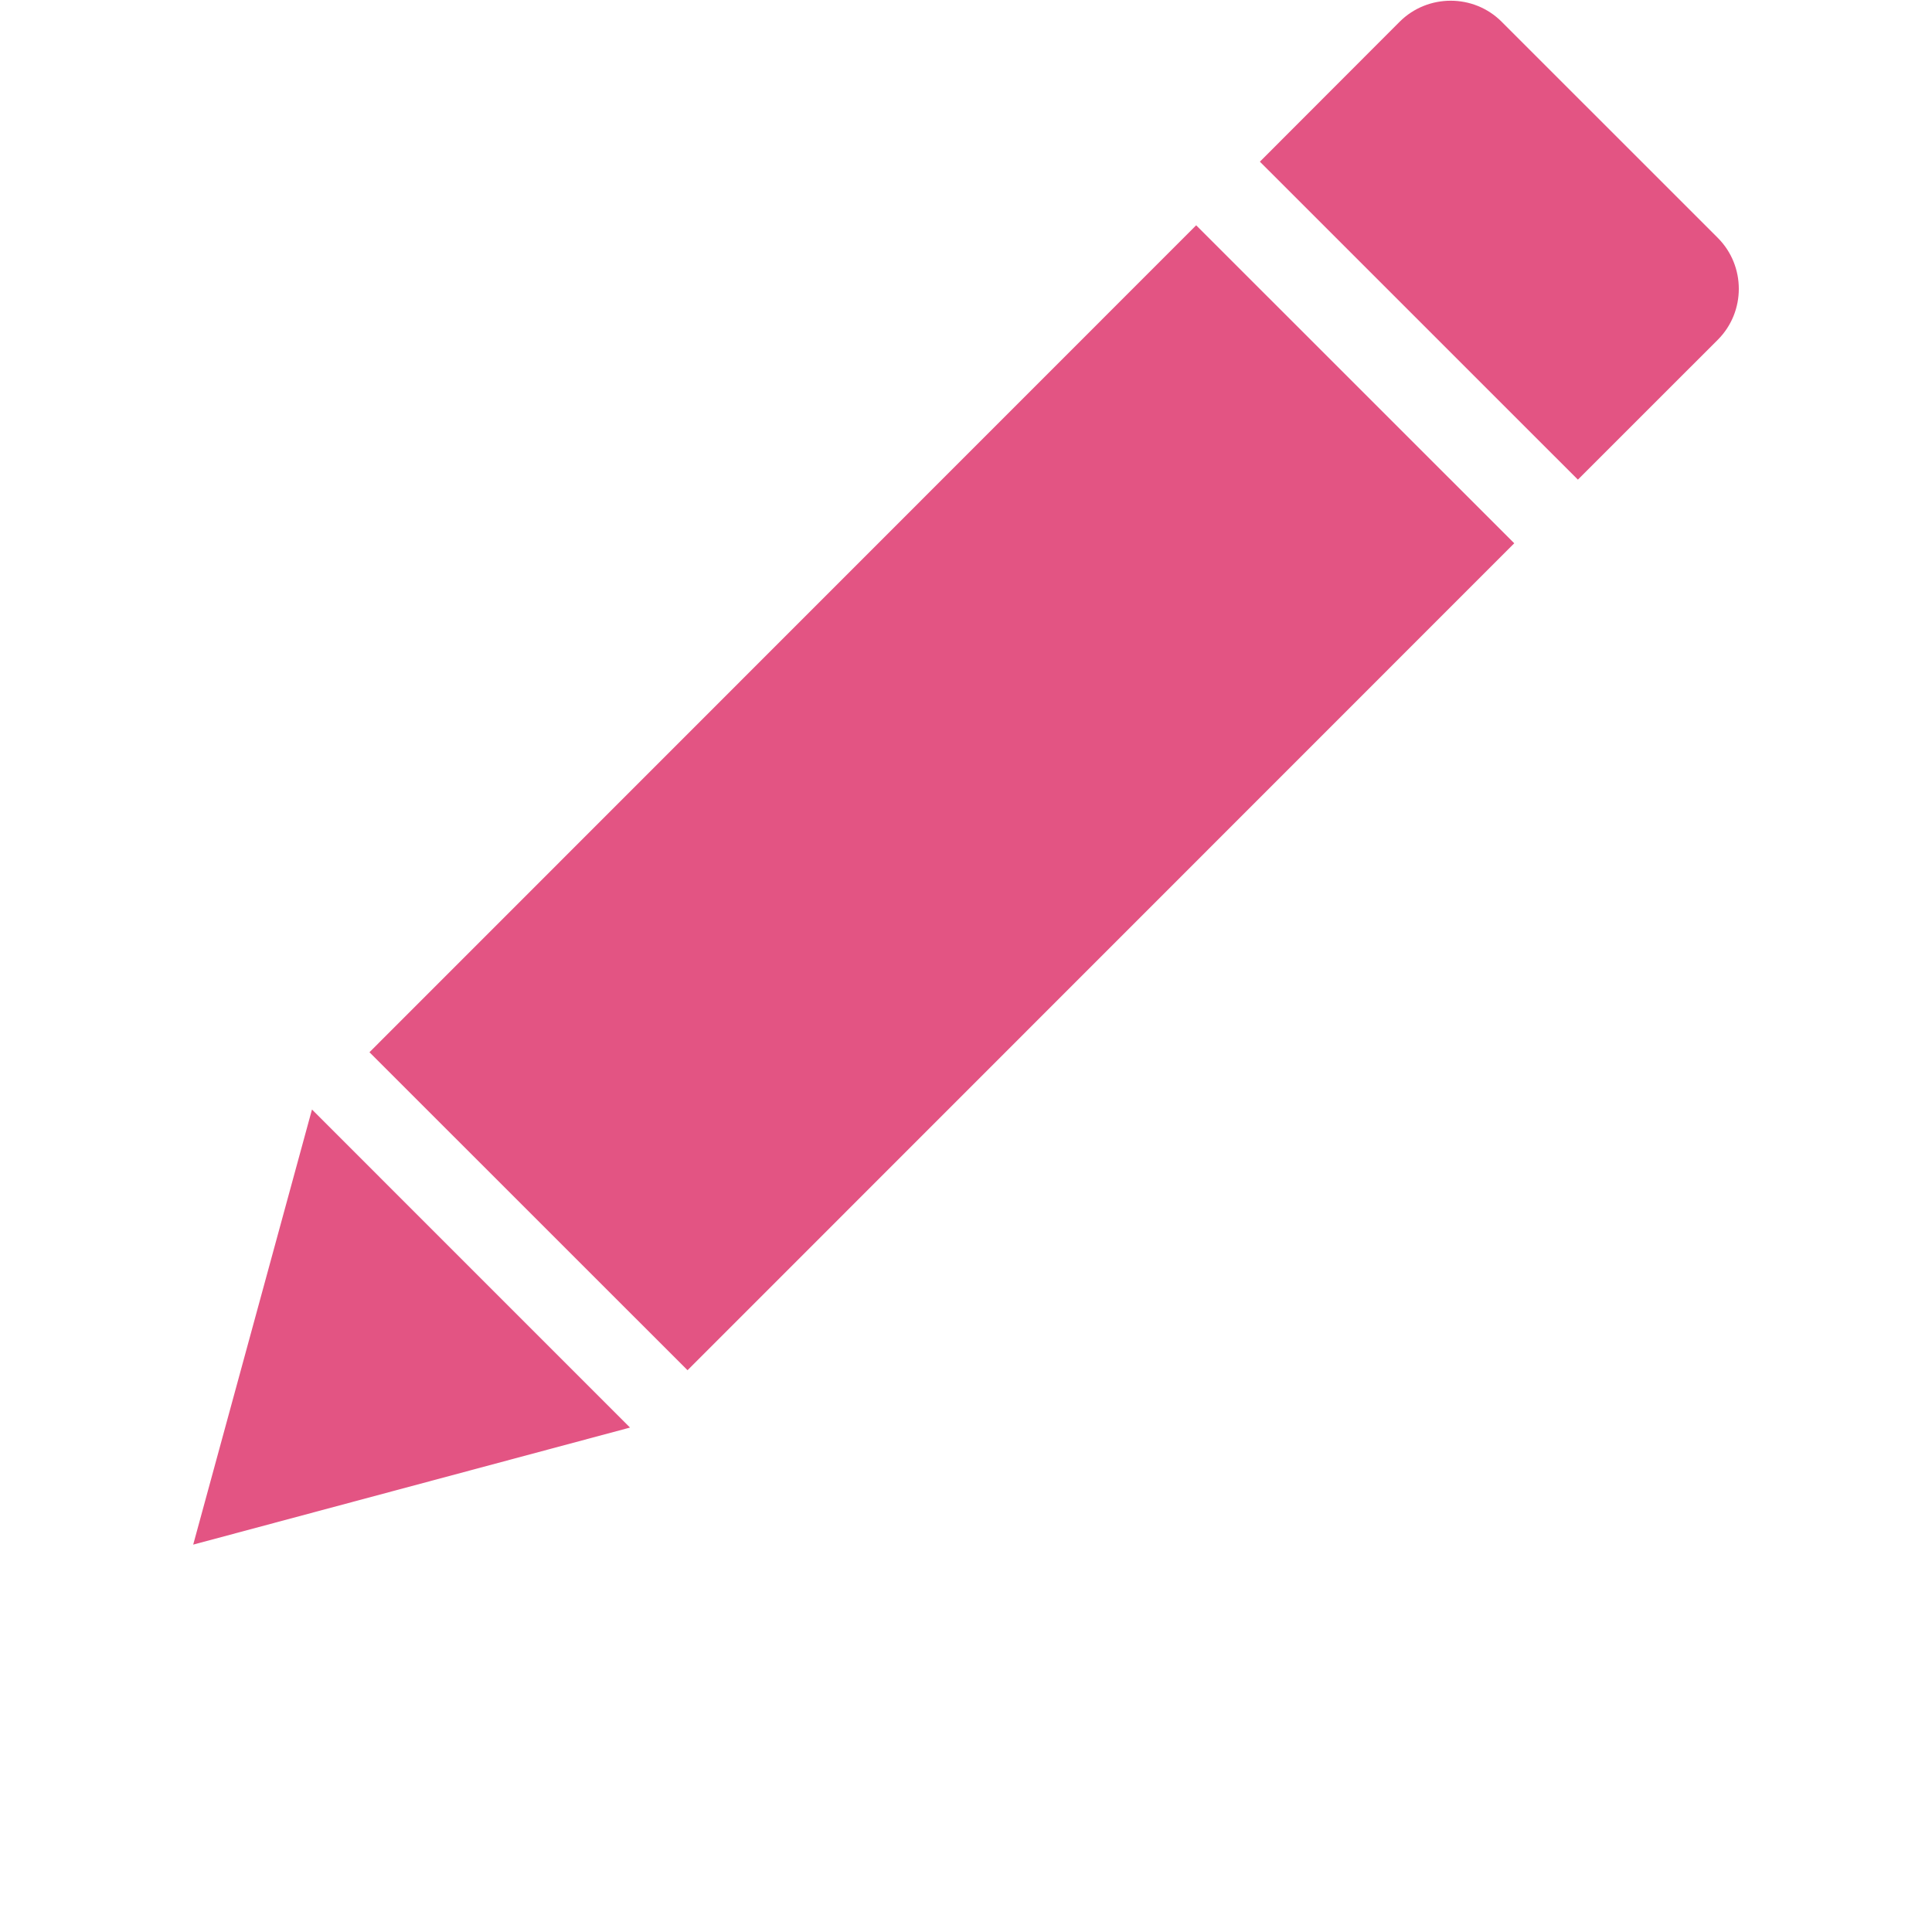
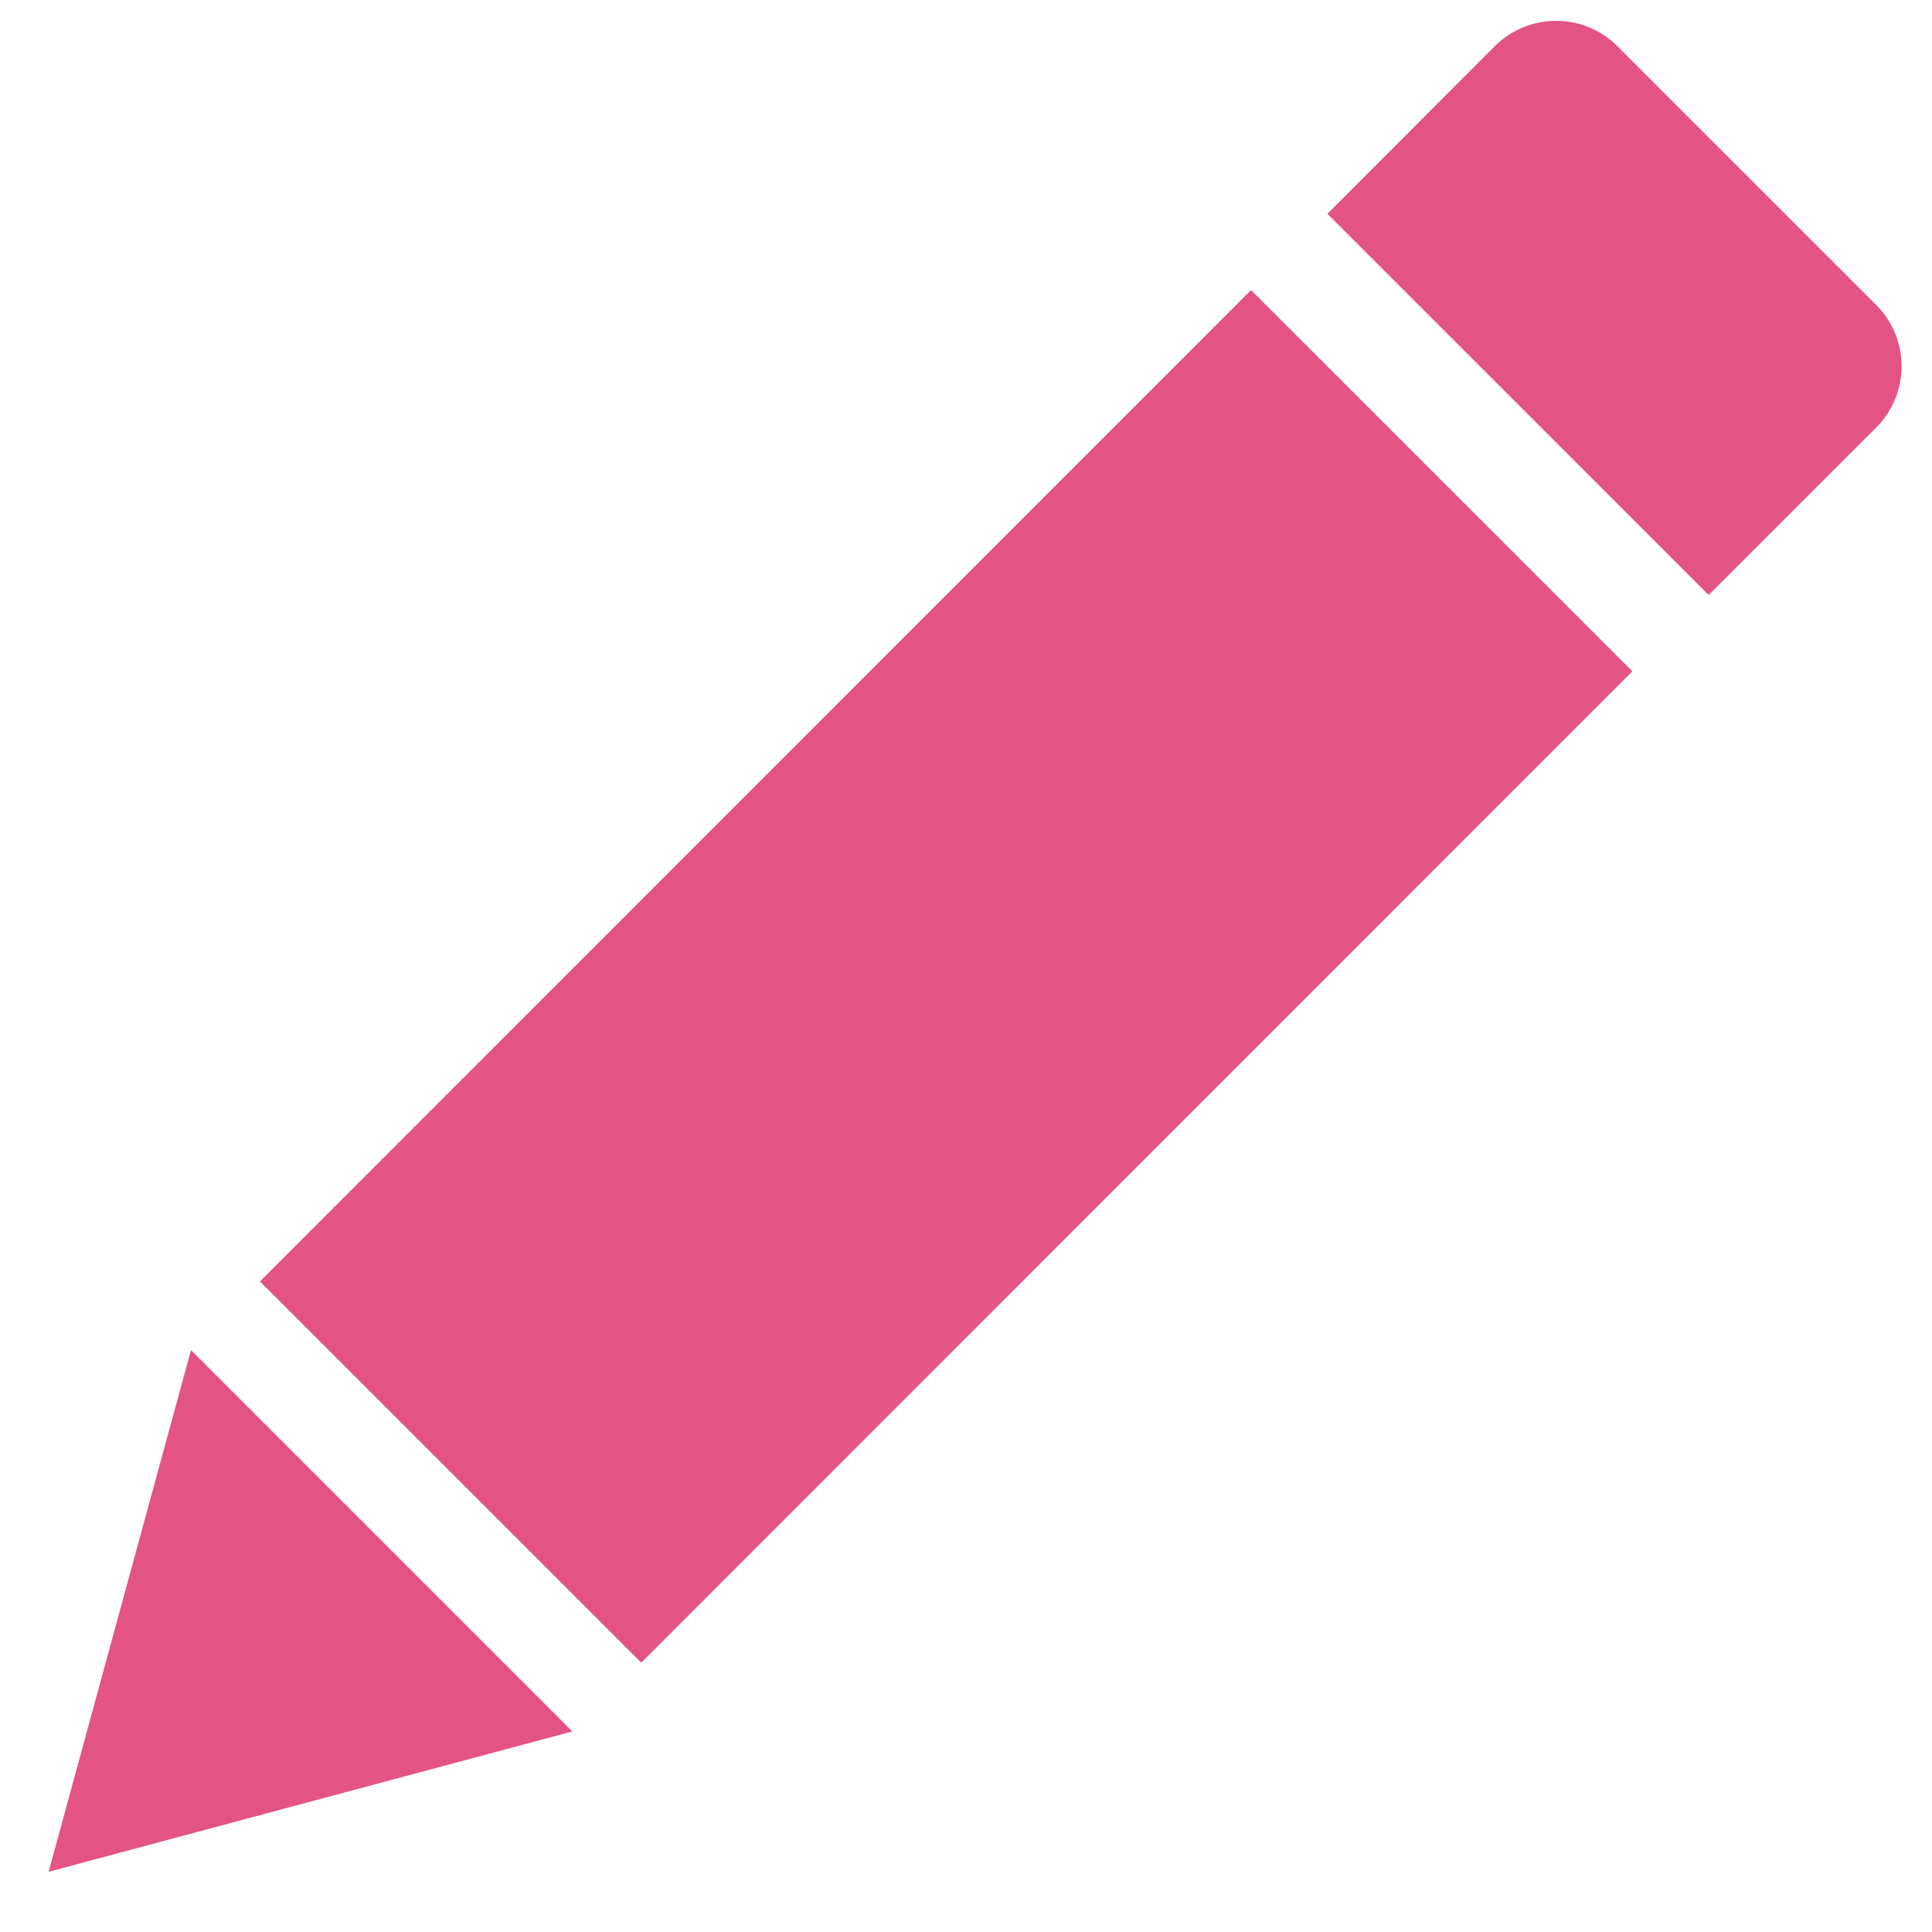
<svg xmlns="http://www.w3.org/2000/svg" version="1.1" id="Layer_1" x="0px" y="0px" width="720px" height="720px" viewBox="0 0 720 720" enable-background="new 0 0 720 720" xml:space="preserve">
  <g>
    <g>
-       <polygon fill="#E35483" points="72,575.637 234.789,532.011 116.266,413.481   " />
+       <polygon fill="#E35483" points="18.106,697.56 213.27,645.258 71.176,503.157   " />
    </g>
    <g>
-       <rect x="133.121" y="213.493" transform="matrix(0.707 -0.7072 0.7072 0.707 -107.4102 335.34)" fill="#E35483" width="435.768" height="167.614" />
+       <rect x="91.38" y="263.398" transform="matrix(-0.707 0.7072 -0.7072 -0.707 859.2087 371.7745)" fill="#E35483" width="522.423" height="200.946" />
    </g>
    <g>
-       <path fill="#E35483" d="M588.032,178.744l52.157-52.139c10.42-10.438,10.42-27.493,0-37.941L559.596,8.081    c-10.426-10.419-27.492-10.419-37.965,0l-52.11,52.174L588.032,178.744z" />
+       <path fill="#E35483" d="M636.76,221.738l62.53-62.508c12.492-12.514,12.492-32.96,0-45.486l-96.621-96.608    c-12.499-12.491-32.959-12.491-45.515,0l-62.472,62.549L636.76,221.738z" />
    </g>
  </g>
</svg>
